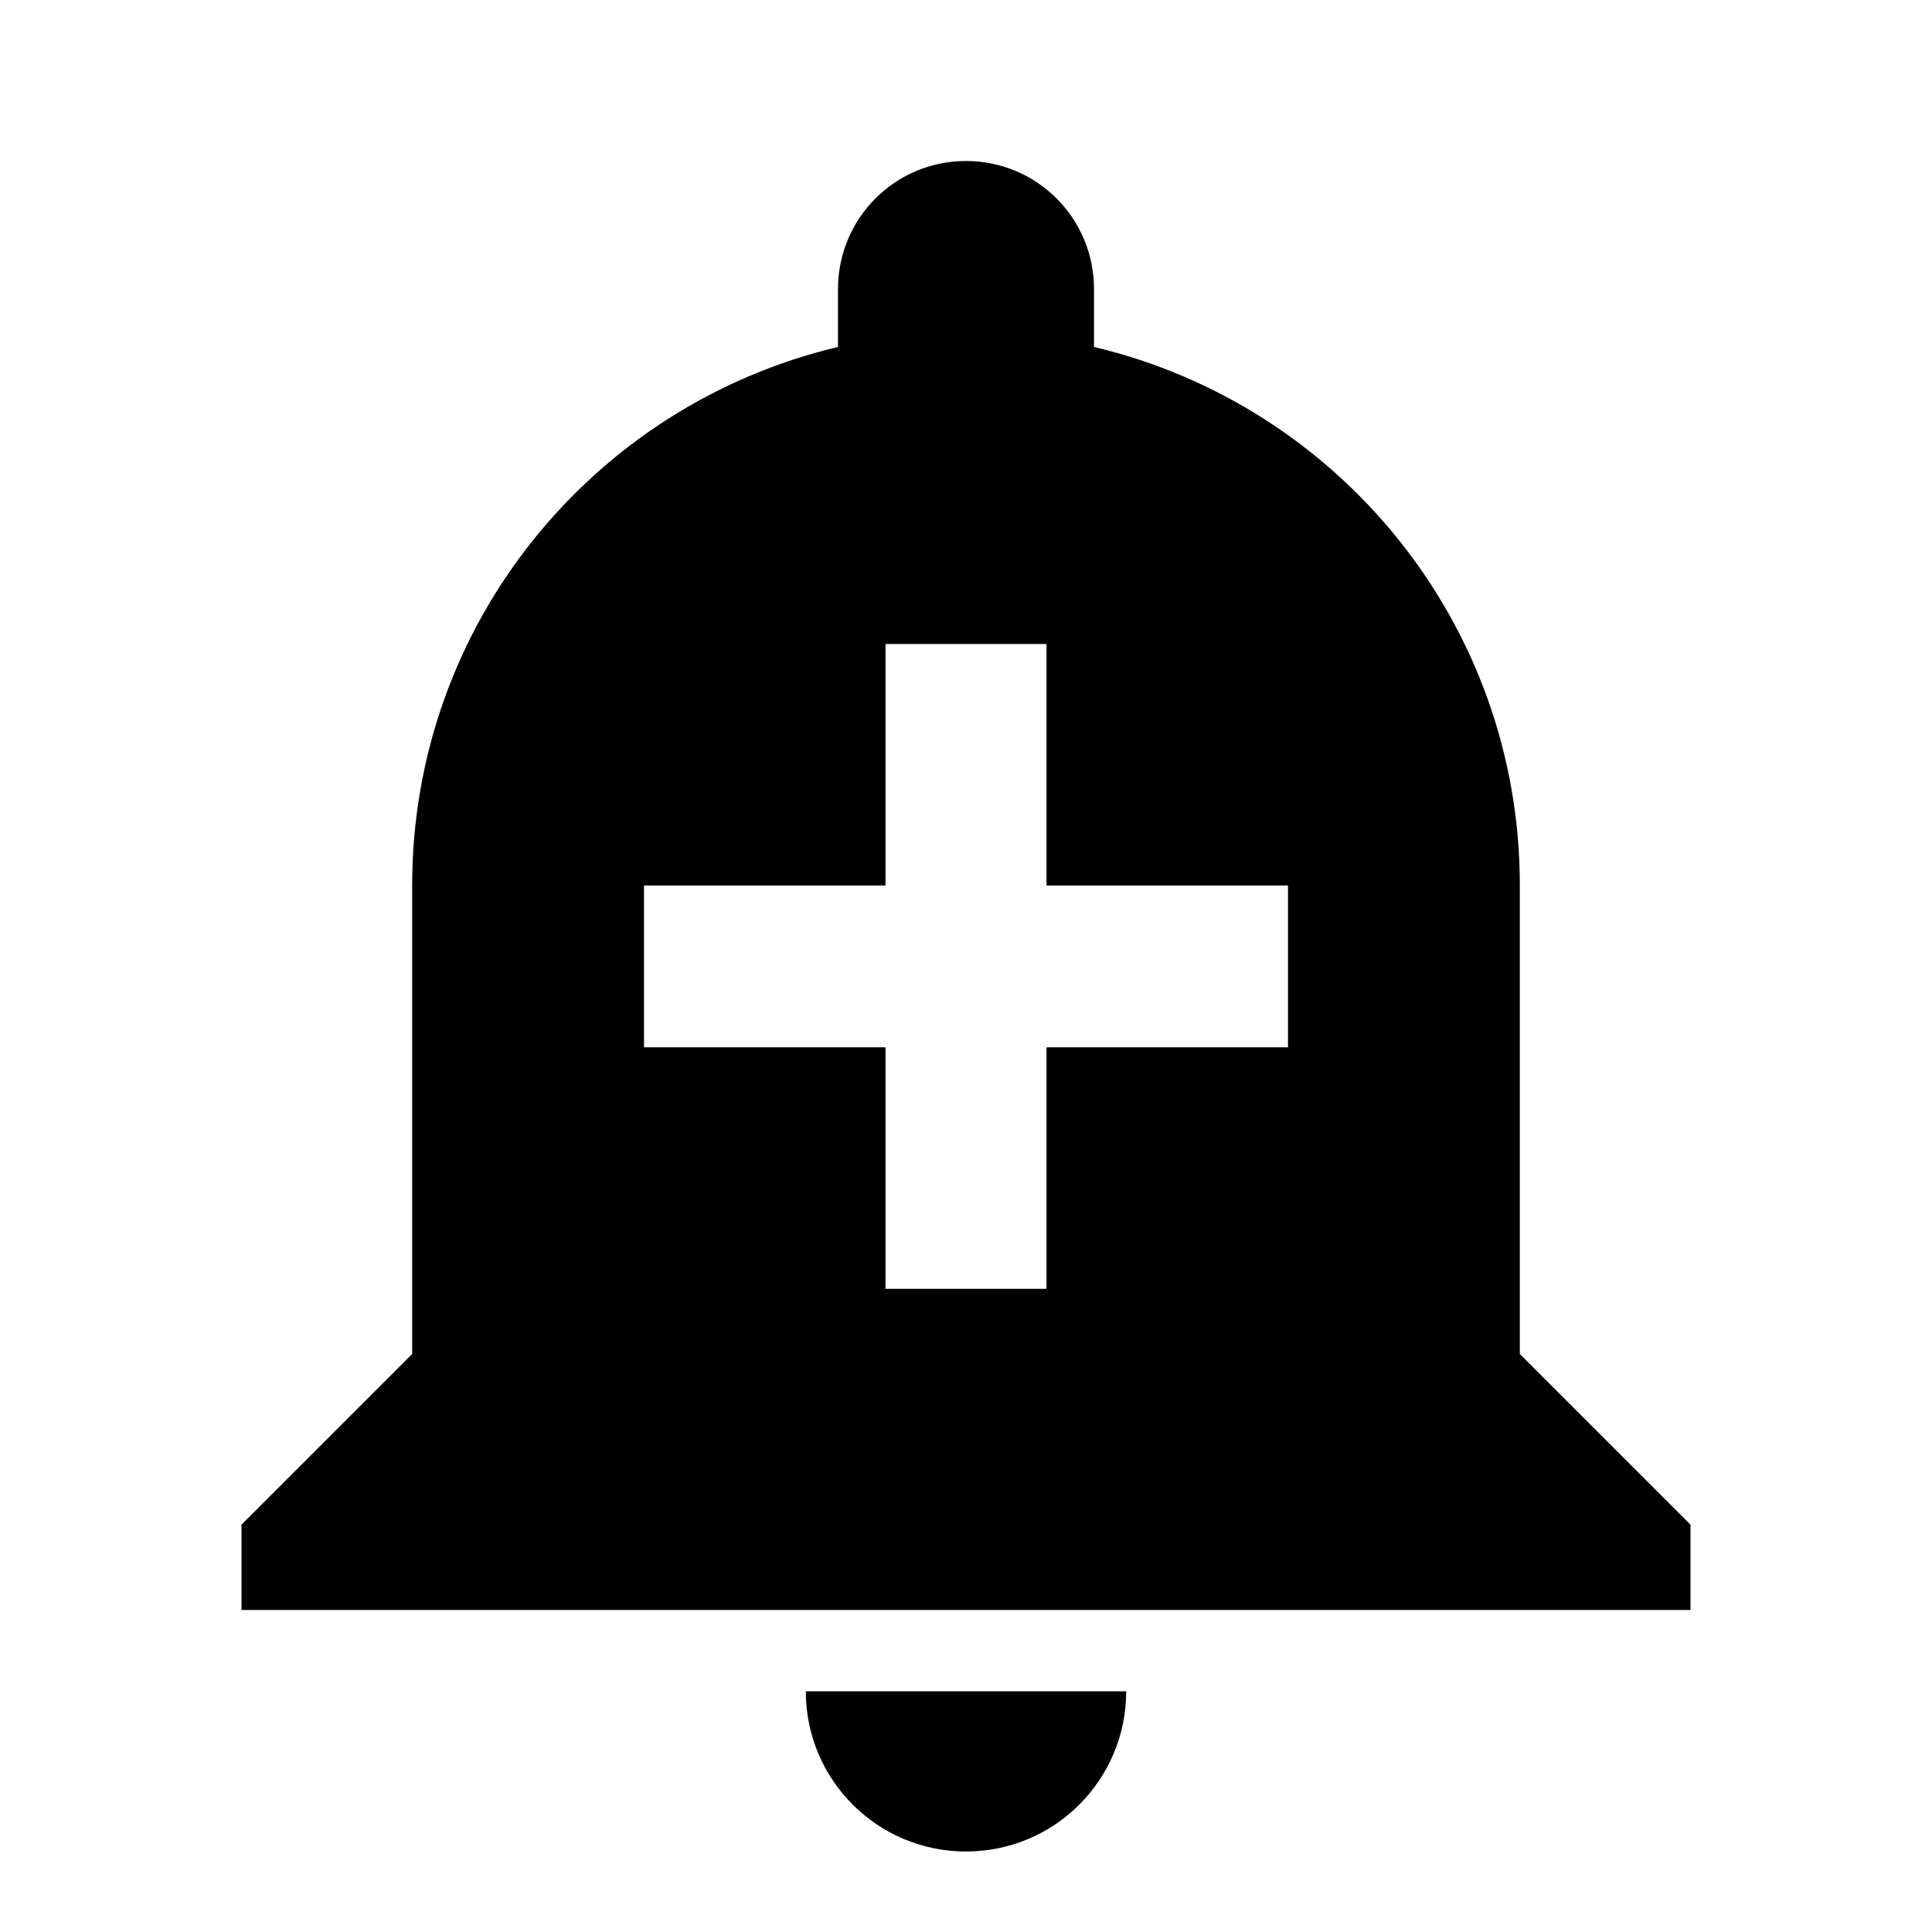
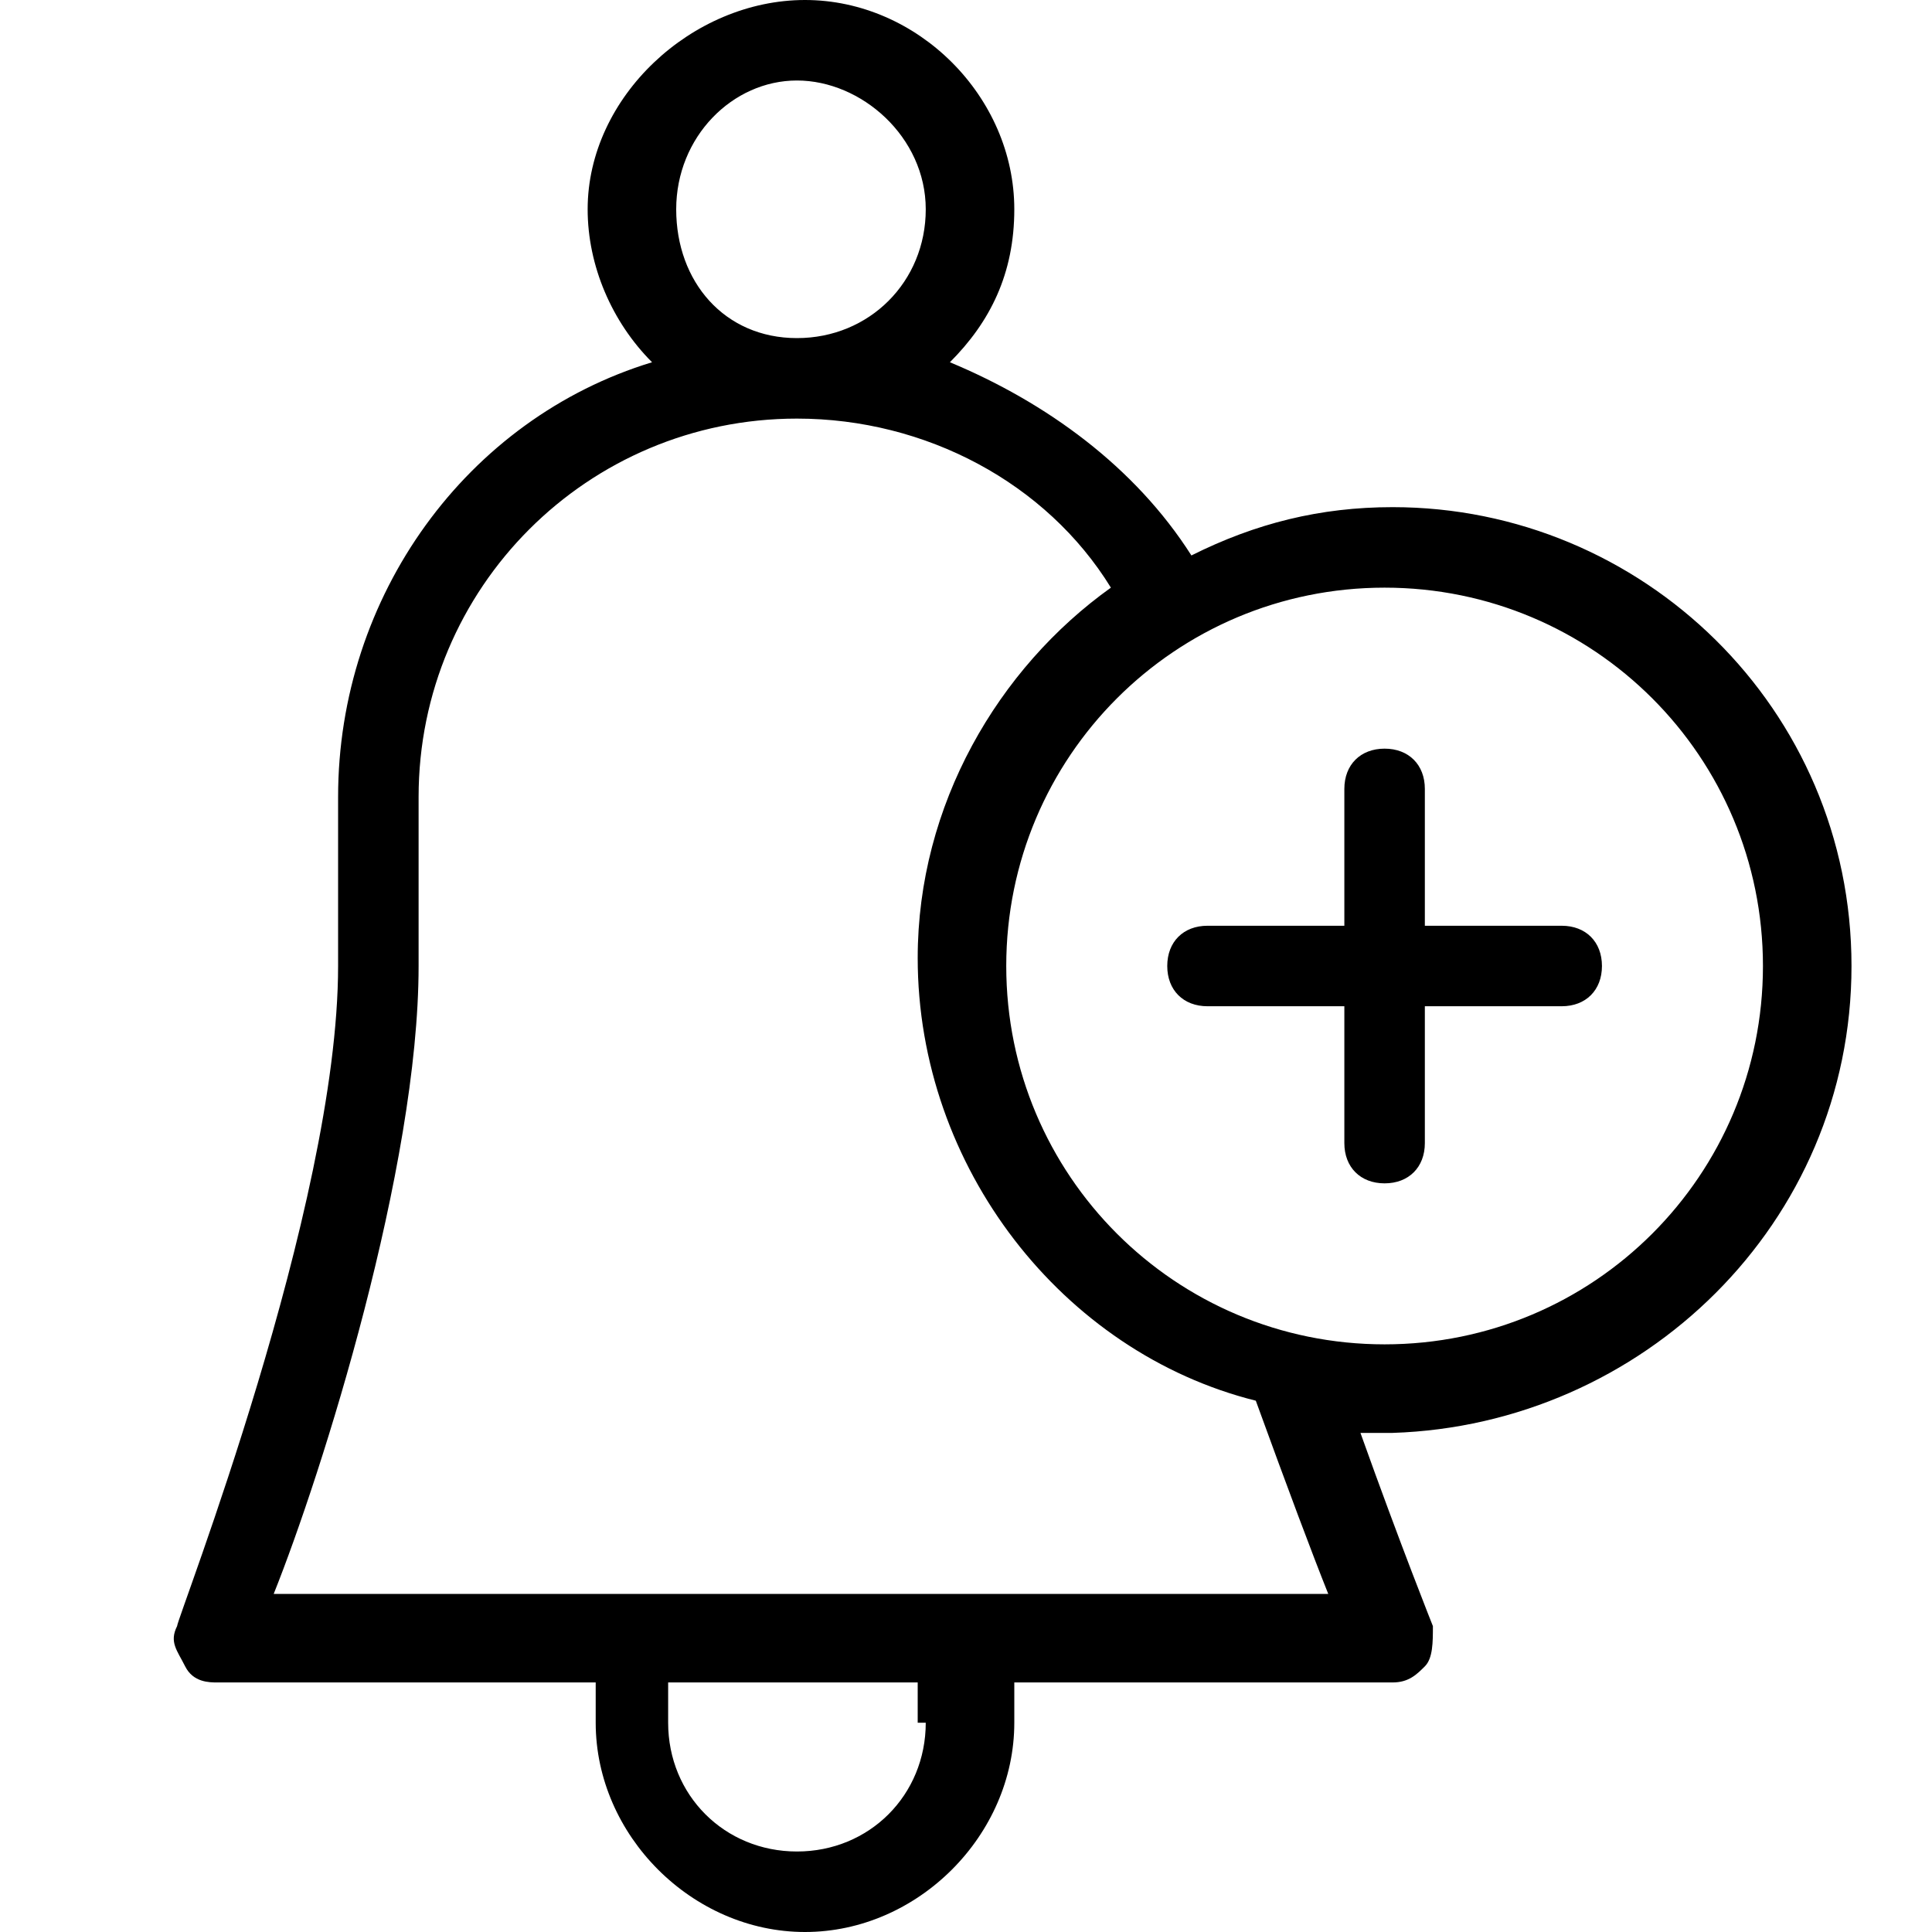
- <svg xmlns="http://www.w3.org/2000/svg" width="24" height="24" viewBox="0 0 24 24">
-   <path d="M10.01 21.01c0 1.1.89 1.99 1.99 1.99s1.99-.89 1.99-1.99h-3.98zm8.87-4.19V11c0-3.25-2.25-5.97-5.29-6.69v-.72C13.59 2.71 12.88 2 12 2s-1.59.71-1.59 1.59v.72C7.37 5.03 5.12 7.75 5.12 11v5.82L3 18.94V20h18v-1.06l-2.12-2.12zM16 13.01h-3v3h-2v-3H8V11h3V8h2v3h3v2.01z" />
+ <svg xmlns="http://www.w3.org/2000/svg" version="1.1" id="Layer_1" x="0px" y="0px" viewBox="0 0 24 24" style="enable-background:new 0 0 24 24;" xml:space="preserve">
+   <path d="M23,12c0-3.2-2.6-5.7-5.7-5.7c-0.9,0-1.7,0.2-2.5,0.6c-0.7-1.1-1.8-1.9-3-2.4c0.5-0.5,0.8-1.1,0.8-1.9  c0-1.4-1.2-2.6-2.6-2.6S7.3,1.2,7.3,2.6c0,0.7,0.3,1.4,0.8,1.9C5.8,5.2,4.2,7.4,4.2,9.9V12c0,3-2,8.1-2,8.2c-0.1,0.2,0,0.3,0.1,0.5  s0.3,0.2,0.4,0.2h4.7v0.5c0,1.4,1.2,2.6,2.6,2.6s2.6-1.2,2.6-2.6v-0.5h4.7c0.2,0,0.3-0.1,0.4-0.2s0.1-0.3,0.1-0.5c0,0-0.4-1-0.9-2.4  c0.1,0,0.3,0,0.4,0C20.4,17.7,23,15.2,23,12z M21.9,12c0,2.6-2.1,4.7-4.7,4.7s-4.7-2.1-4.7-4.7c0-2.6,2.1-4.7,4.7-4.7  S21.9,9.4,21.9,12z M8.4,2.6C8.4,1.7,9.1,1,9.9,1s1.6,0.7,1.6,1.6s-0.7,1.6-1.6,1.6S8.4,3.5,8.4,2.6z M11.5,21.4  c0,0.9-0.7,1.6-1.6,1.6s-1.6-0.7-1.6-1.6v-0.5h3.1V21.4z M16.5,19.8H3.4C4,18.3,5.2,14.5,5.2,12V9.9c0-2.6,2.1-4.7,4.7-4.7  c1.6,0,3.1,0.8,3.9,2.1c-1.4,1-2.4,2.7-2.4,4.6c0,2.6,1.8,4.9,4.2,5.5C16,18.5,16.3,19.3,16.5,19.8z M15,12.5h1.7v1.7  c0,0.3,0.2,0.5,0.5,0.5s0.5-0.2,0.5-0.5v-1.7h1.7c0.3,0,0.5-0.2,0.5-0.5s-0.2-0.5-0.5-0.5h-1.7V9.8c0-0.3-0.2-0.5-0.5-0.5  s-0.5,0.2-0.5,0.5v1.7H15c-0.3,0-0.5,0.2-0.5,0.5C14.5,12.3,14.7,12.5,15,12.5z" />
</svg>
